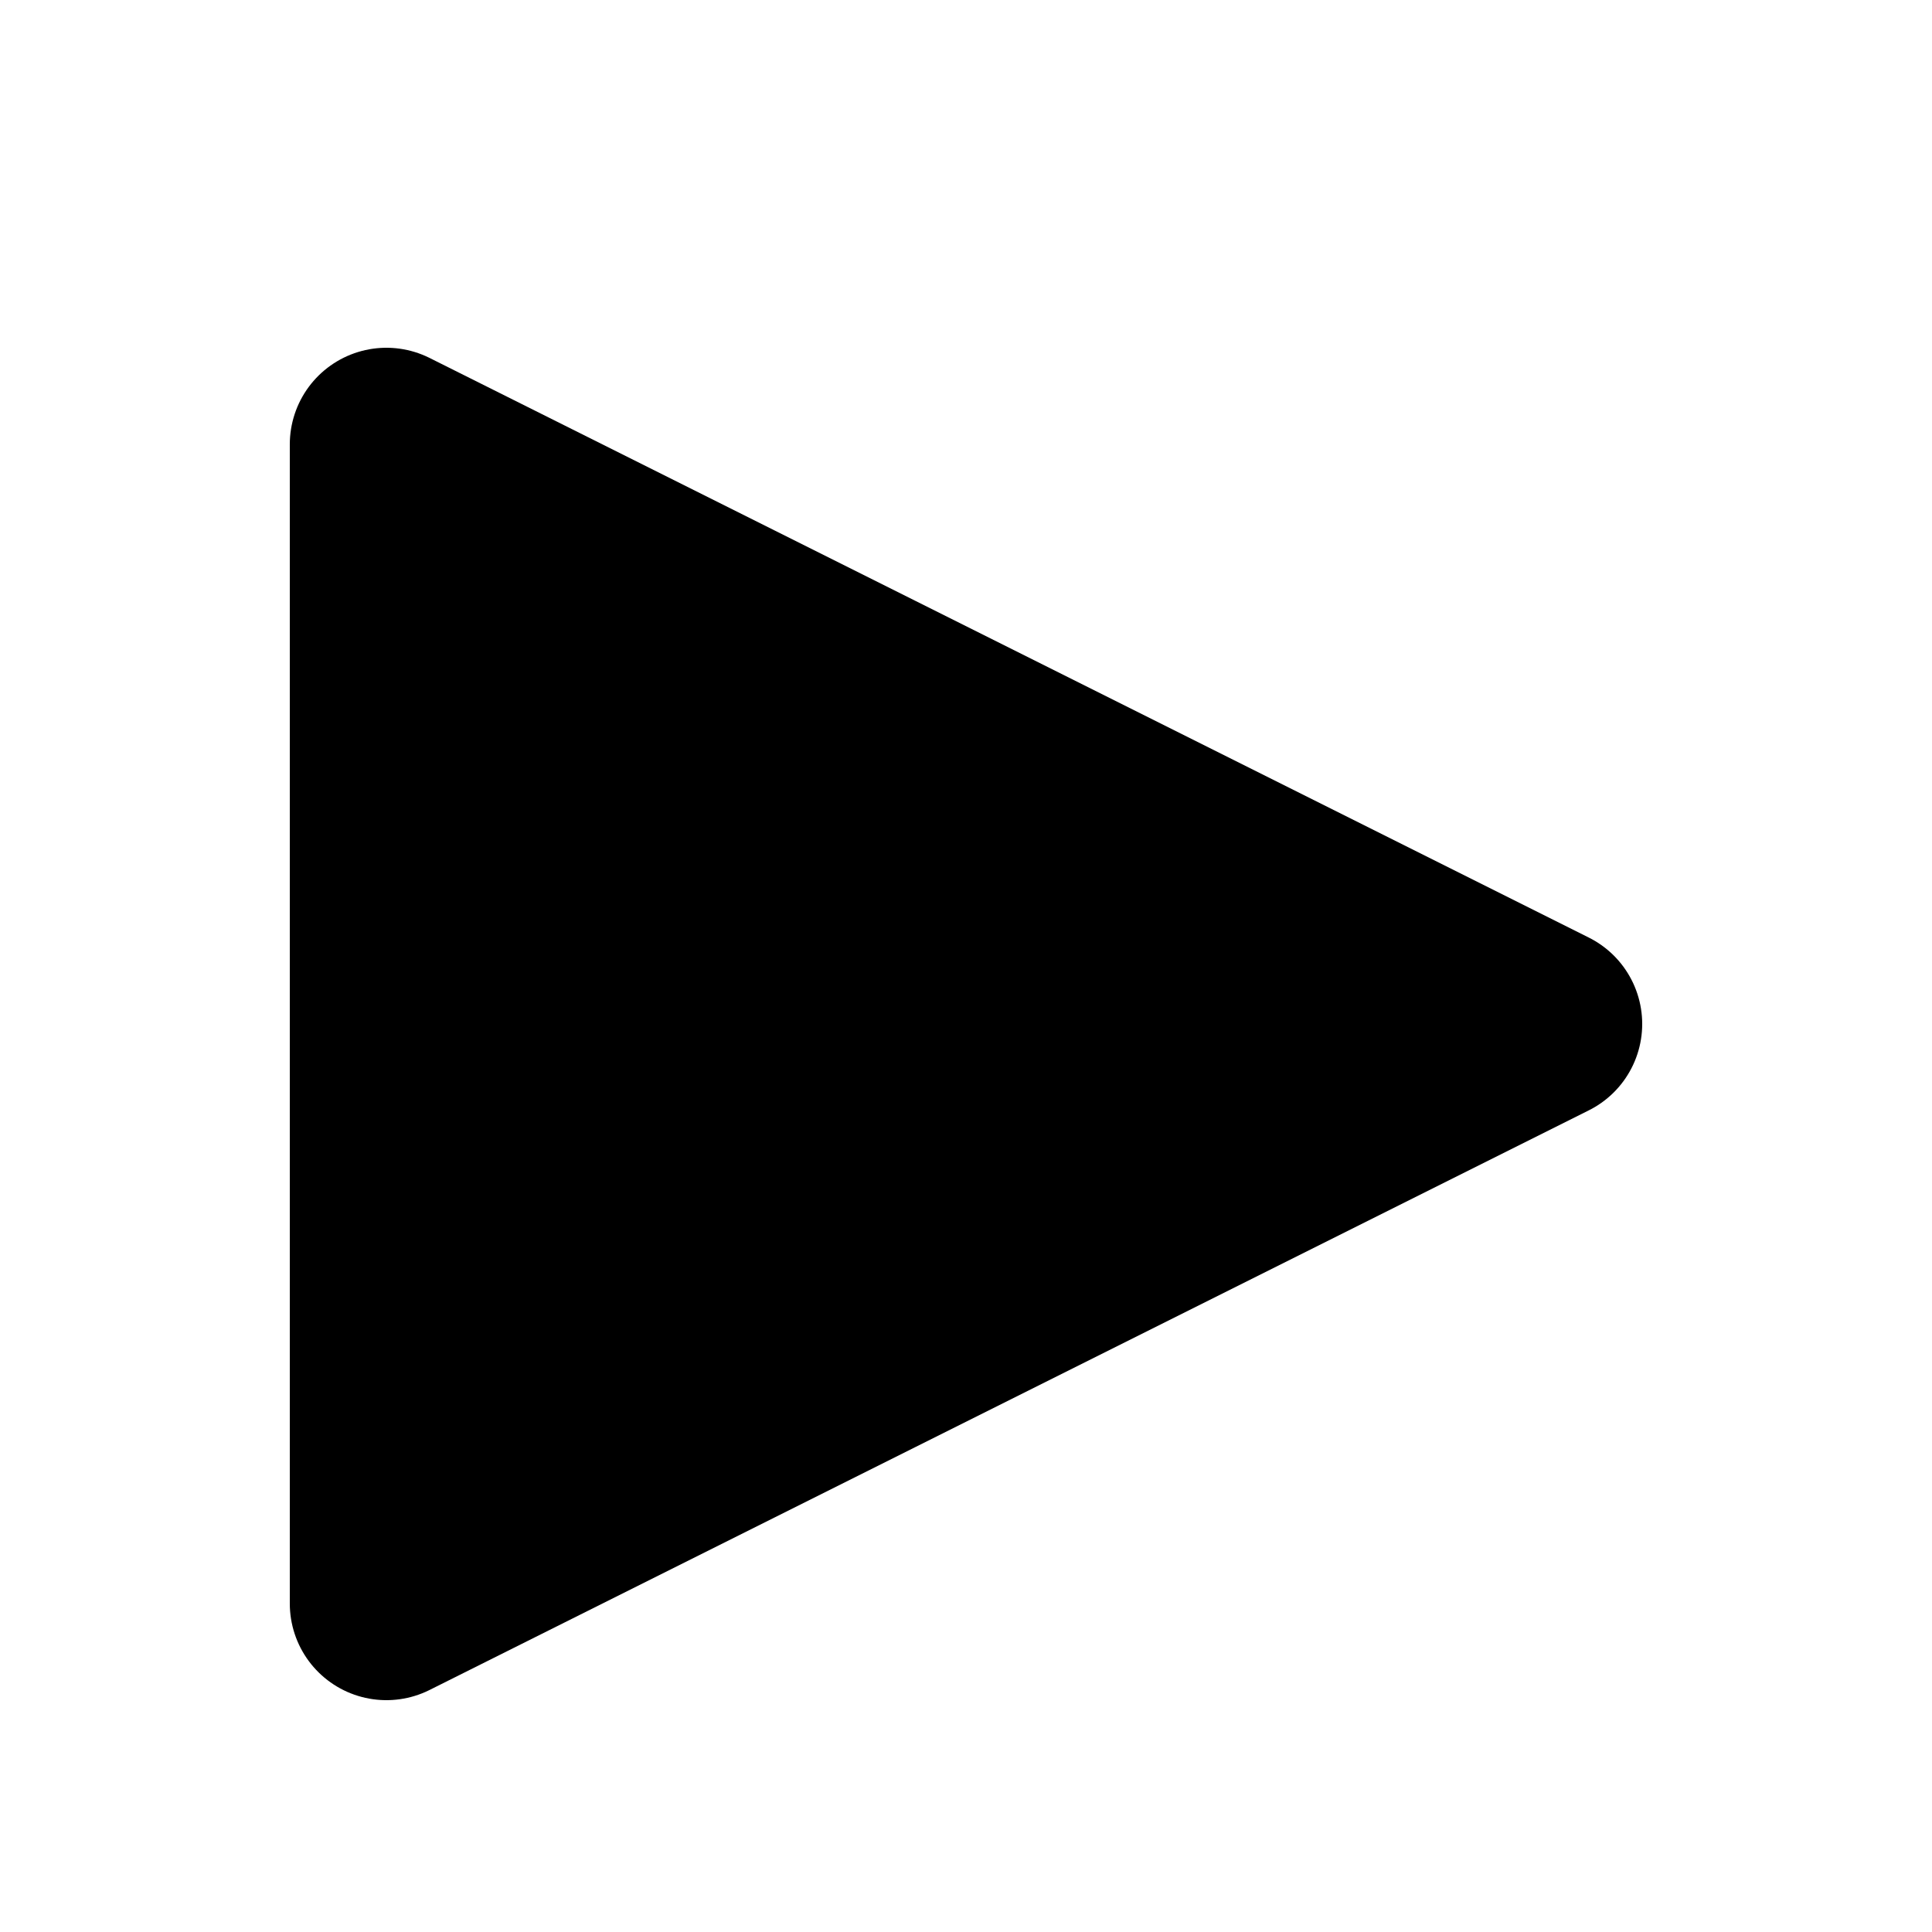
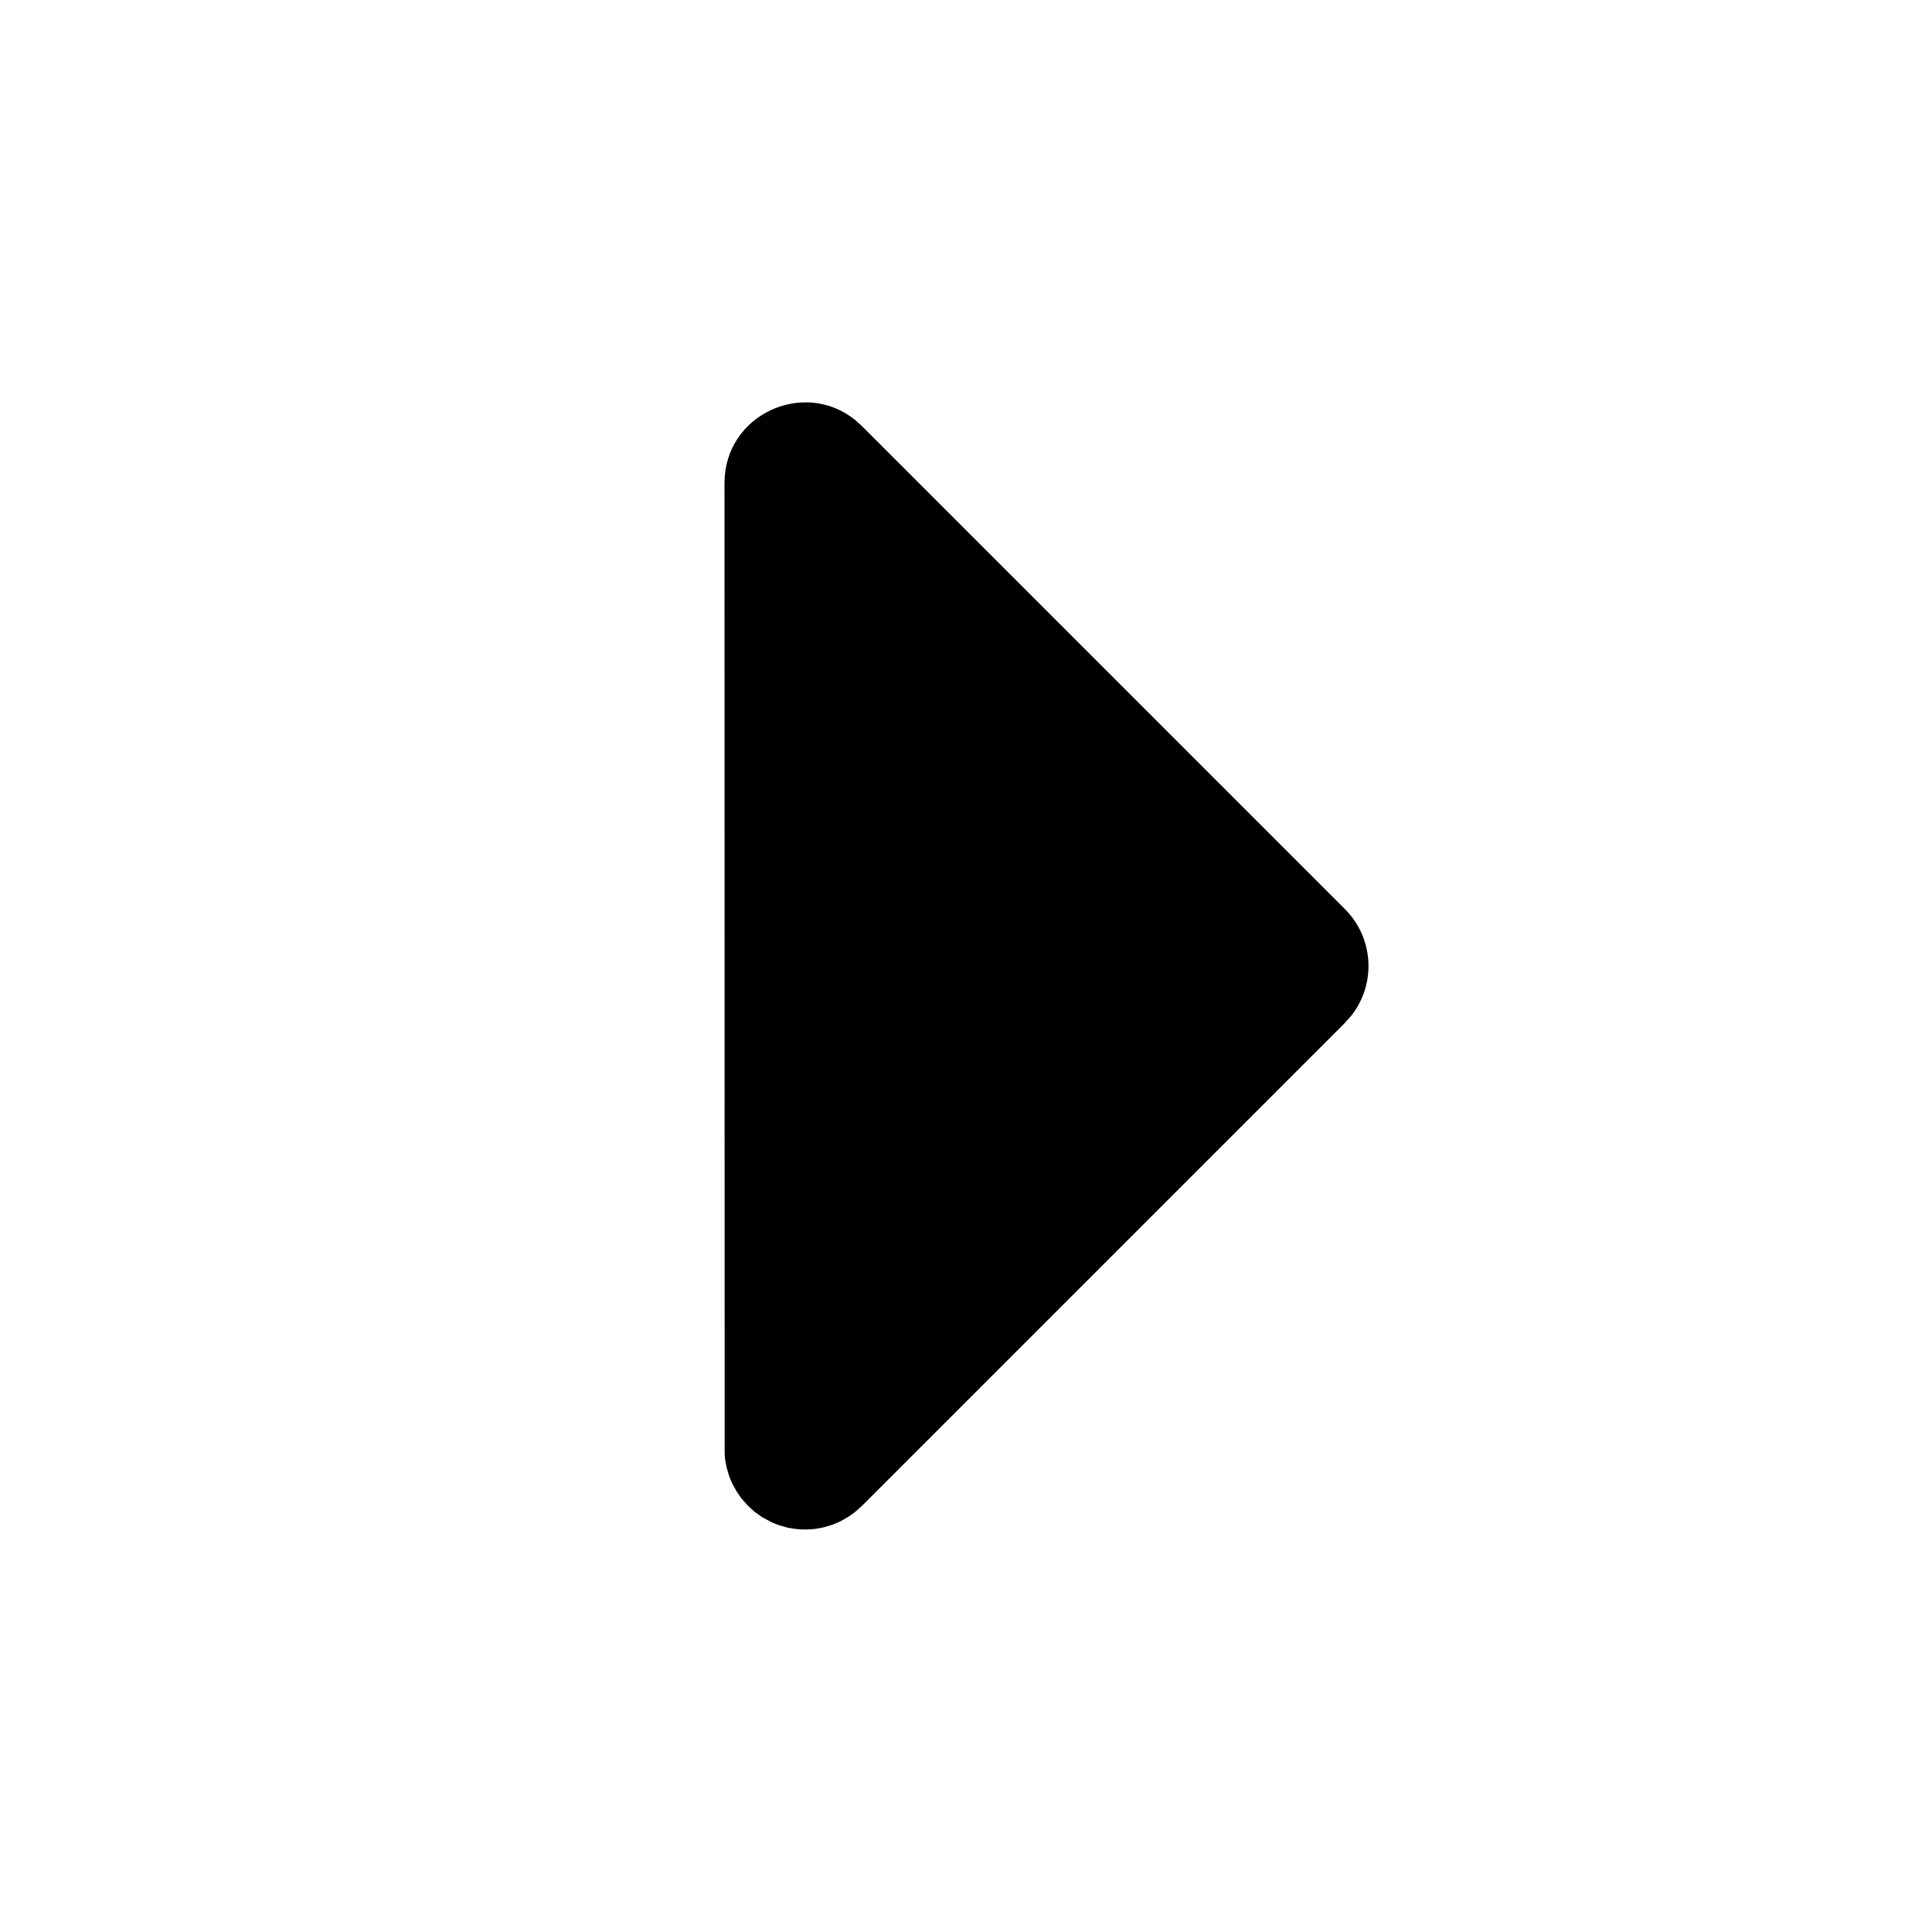
- <svg xmlns="http://www.w3.org/2000/svg" width="100" height="100" viewBox="0 0 100 100" fill="none">
-   <path d="M20 23L20 83L80 53L20 23Z" fill="black" stroke="black" stroke-width="10" stroke-linecap="round" stroke-linejoin="round" />
+ <svg xmlns="http://www.w3.org/2000/svg" width="24" height="24" viewBox="0 0 24 24" fill="#000">
+   <path d="M9 6c0 -.852 .986 -1.297 1.623 -.783l.084 .076l6 6a1 1 0 0 1 .083 1.32l-.083 .094l-6 6l-.094 .083l-.077 .054l-.096 .054l-.036 .017l-.067 .027l-.108 .032l-.053 .01l-.06 .01l-.057 .004l-.059 .002l-.059 -.002l-.058 -.005l-.06 -.009l-.052 -.01l-.108 -.032l-.067 -.027l-.132 -.07l-.09 -.065l-.081 -.073l-.083 -.094l-.054 -.077l-.054 -.096l-.017 -.036l-.027 -.067l-.032 -.108l-.01 -.053l-.01 -.06l-.004 -.057l-.002 -12.059z" />
</svg>
